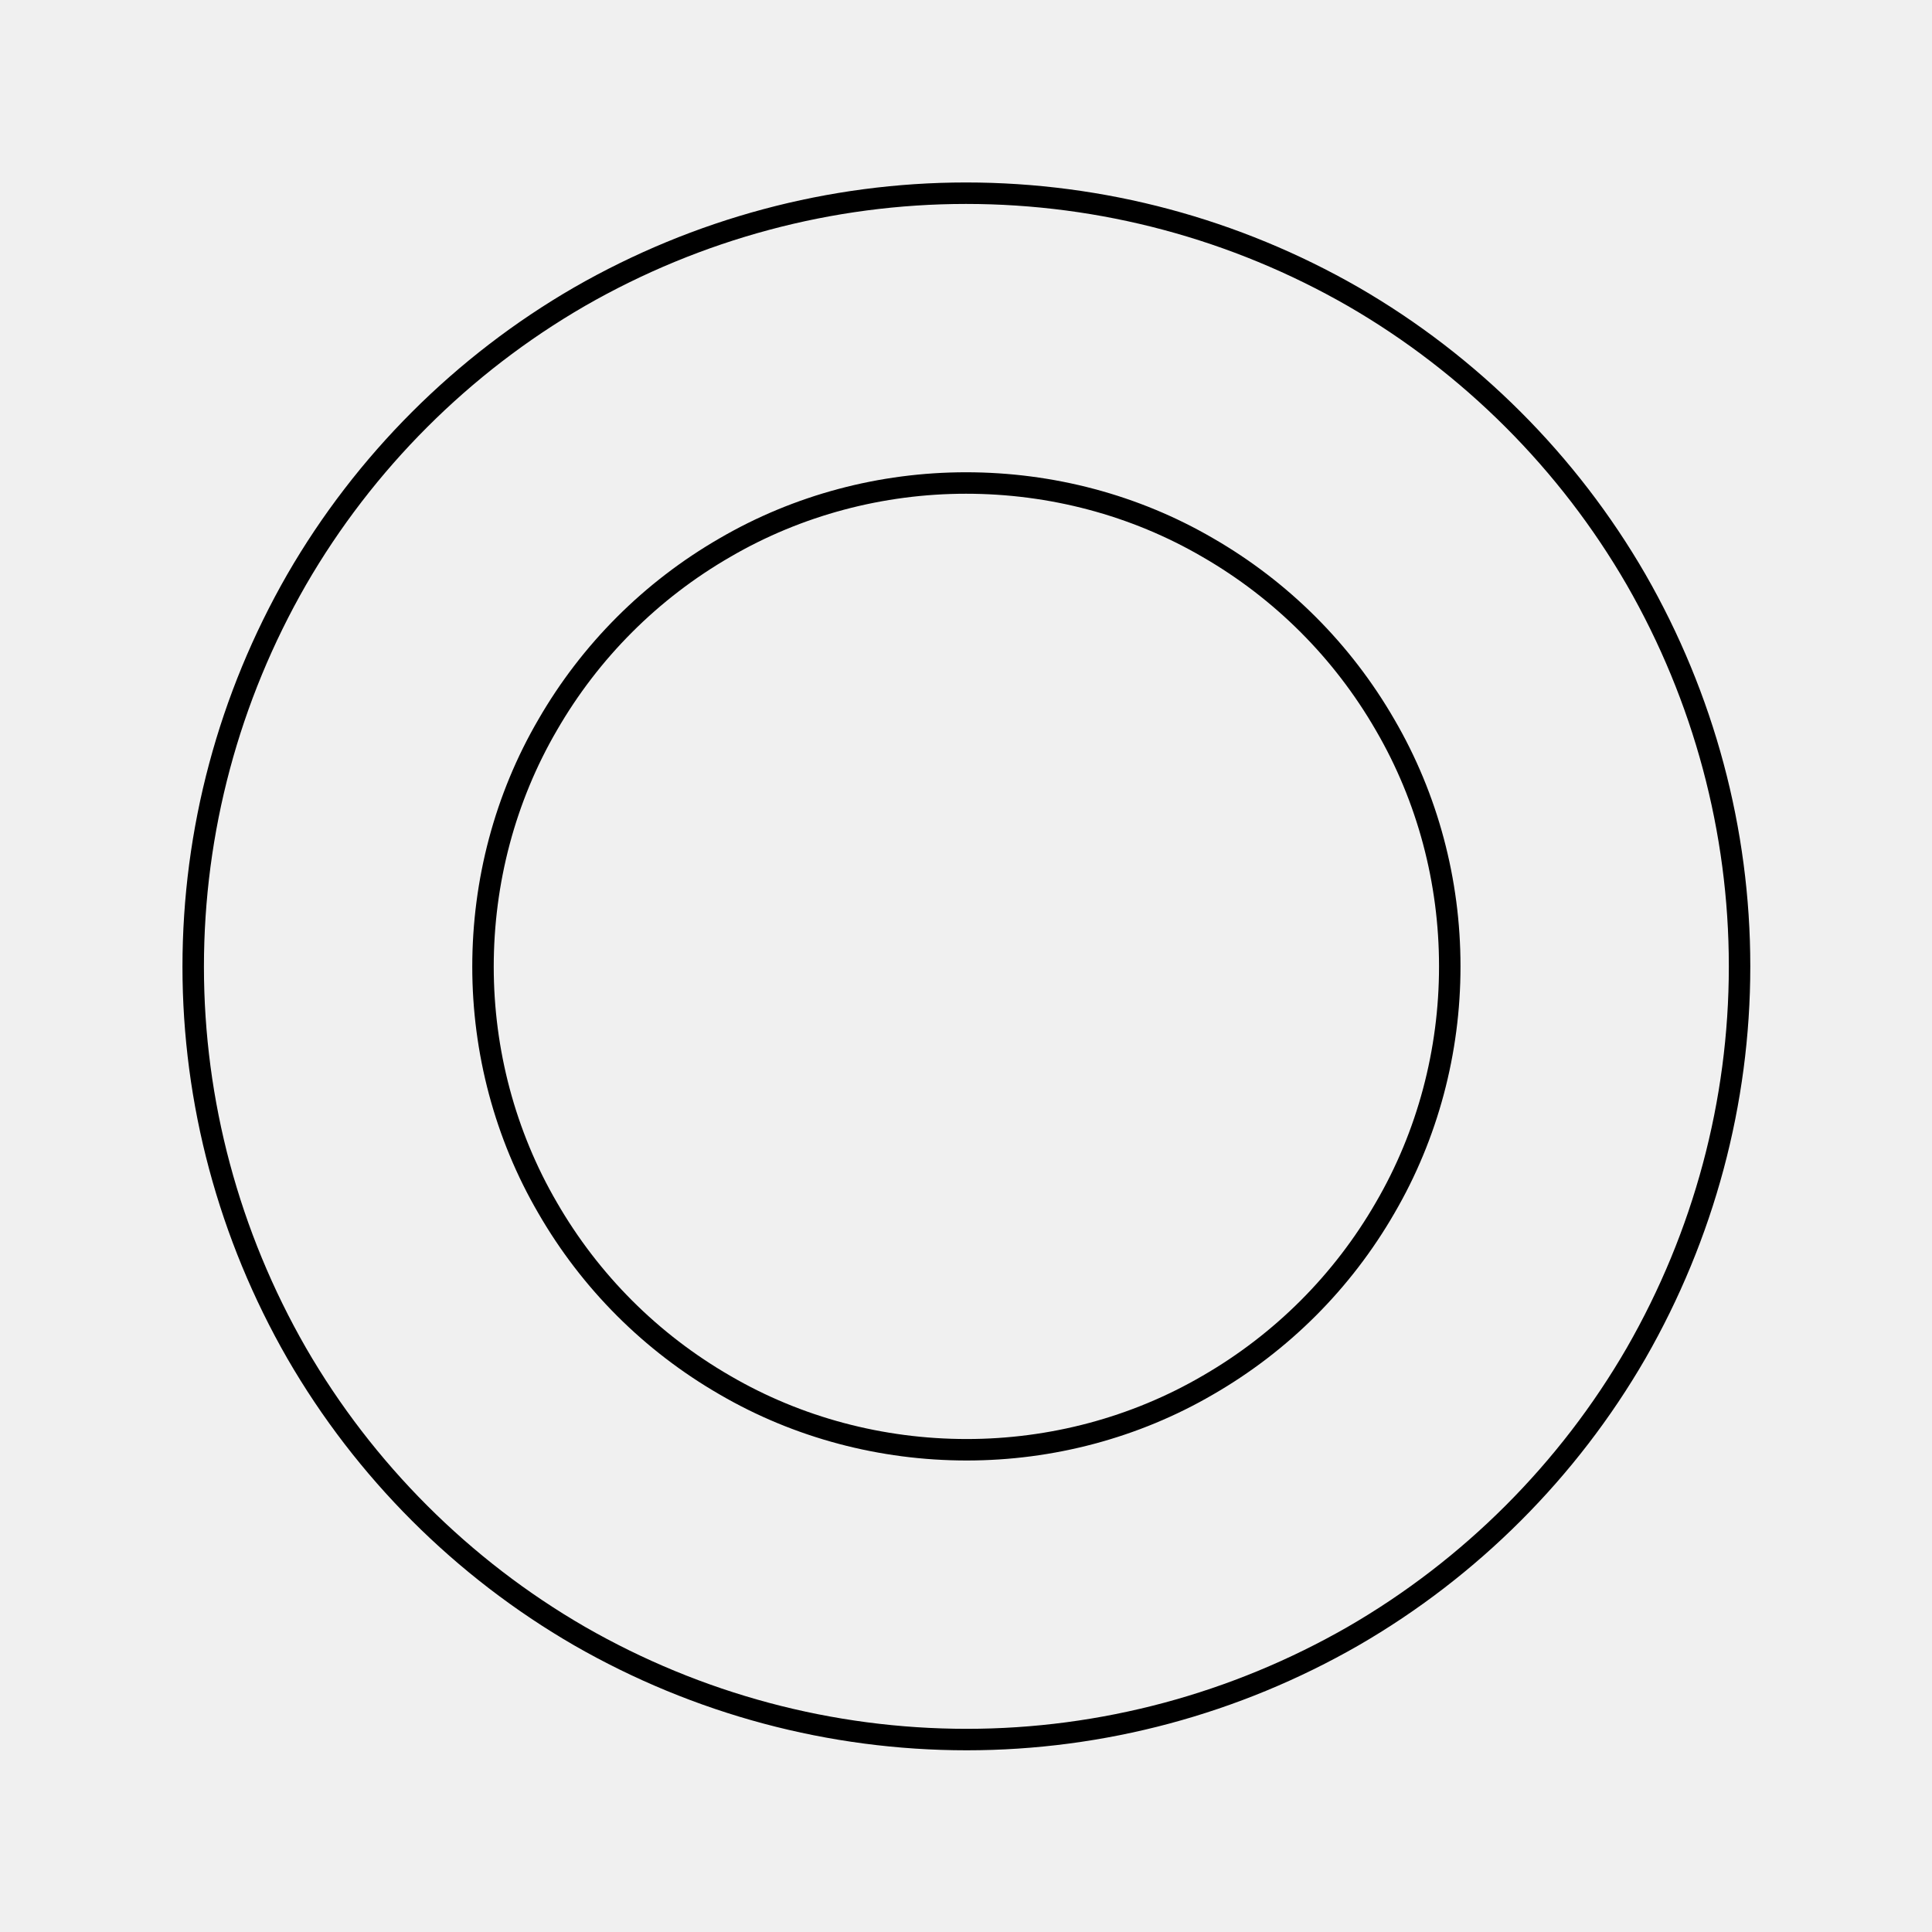
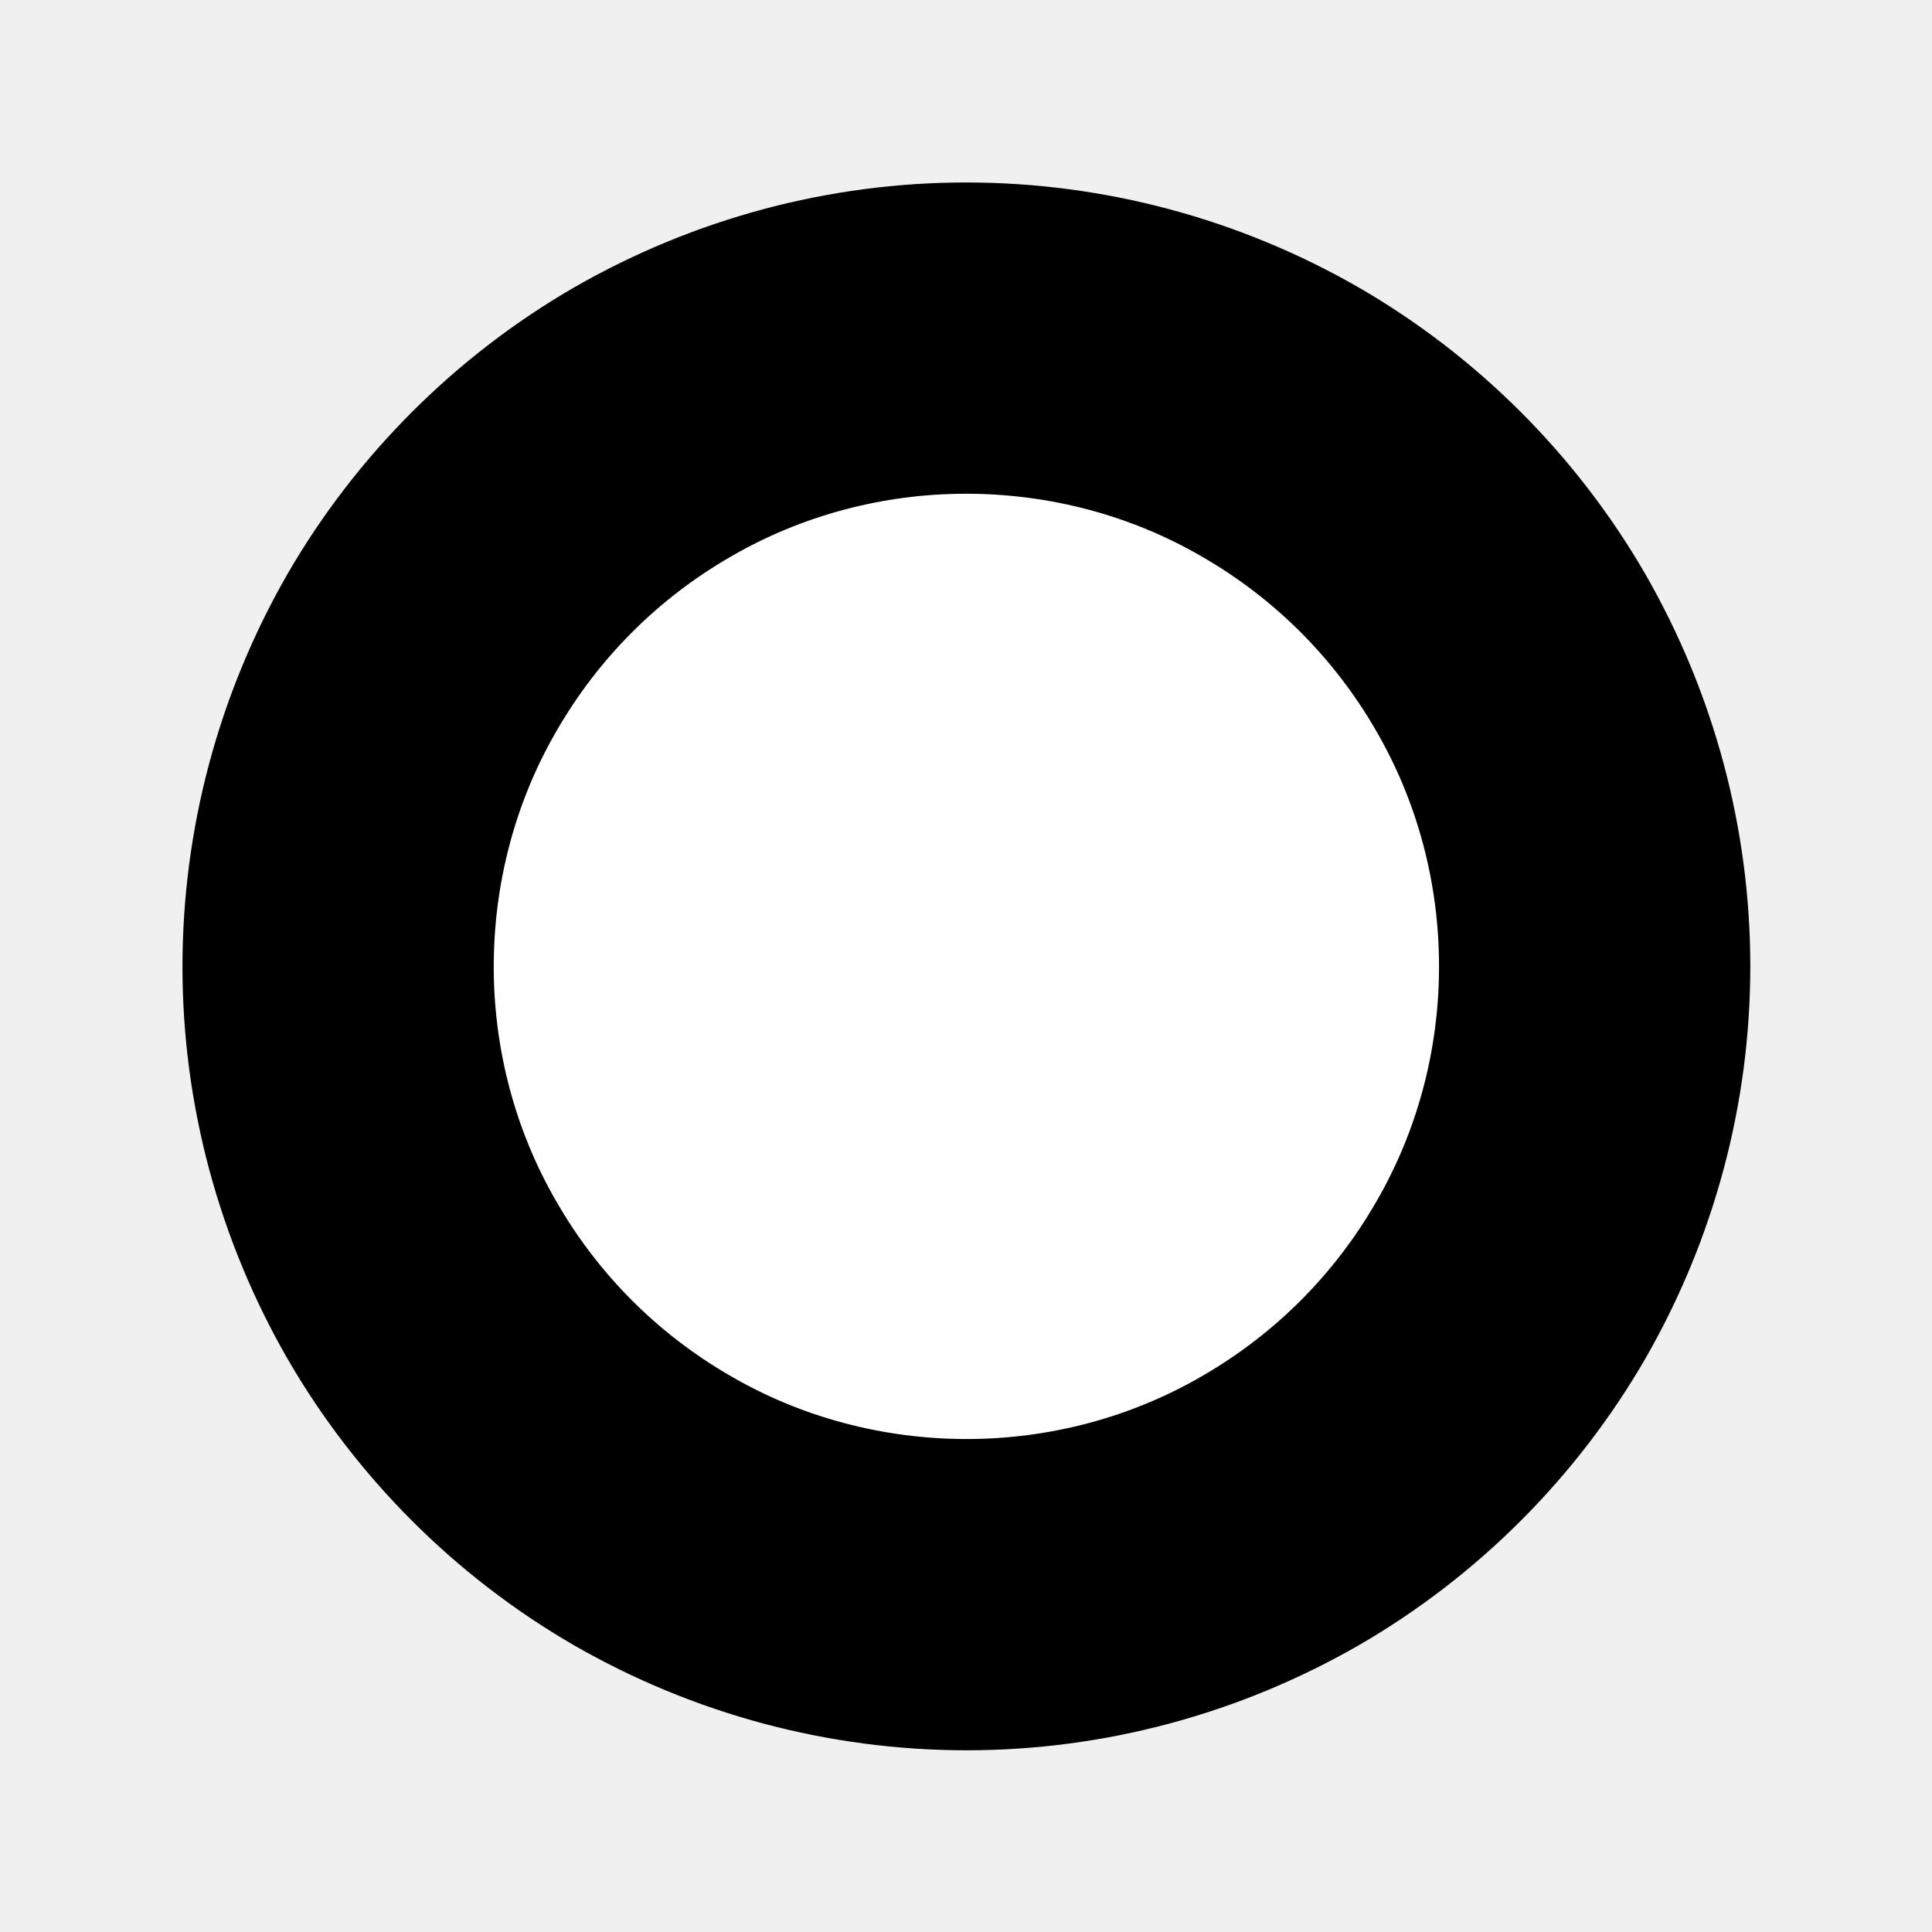
<svg xmlns="http://www.w3.org/2000/svg" xmlns:ns1="http://xml.openoffice.org/svg/export" version="1.2" width="25.4mm" height="25.4mm" viewBox="0 0 2540 2540" preserveAspectRatio="xMidYMid" fill-rule="evenodd" stroke-width="28.222" stroke-linejoin="round" xml:space="preserve">
  <defs class="ClipPathGroup">
    <clipPath id="presentation_clip_path" clipPathUnits="userSpaceOnUse">
      <rect x="0" y="0" width="2540" height="2540" />
    </clipPath>
    <clipPath id="presentation_clip_path_shrink" clipPathUnits="userSpaceOnUse">
      <rect x="2" y="2" width="2535" height="2535" />
    </clipPath>
  </defs>
  <defs class="TextShapeIndex">
    <g ns1:slide="id1" ns1:id-list="id3 id4" />
  </defs>
  <defs class="EmbeddedBulletChars">
    <g id="bullet-char-template-57356" transform="scale(0.0004882812,-0.0004882812)">
      <path d="M 580,1141 L 1163,571 580,0 -4,571 580,1141 Z" />
    </g>
    <g id="bullet-char-template-57354" transform="scale(0.0004882812,-0.0004882812)">
      <path d="M 8,1128 L 1137,1128 1137,0 8,0 8,1128 Z" />
    </g>
    <g id="bullet-char-template-10146" transform="scale(0.0004882812,-0.0004882812)">
      <path d="M 174,0 L 602,739 174,1481 1456,739 174,0 Z M 1358,739 L 309,1346 659,739 1358,739 Z" />
    </g>
    <g id="bullet-char-template-10132" transform="scale(0.0004882812,-0.0004882812)">
      <path d="M 2015,739 L 1276,0 717,0 1260,543 174,543 174,936 1260,936 717,1481 1274,1481 2015,739 Z" />
    </g>
    <g id="bullet-char-template-10007" transform="scale(0.0004882812,-0.0004882812)">
      <path d="M 0,-2 C -7,14 -16,27 -25,37 L 356,567 C 262,823 215,952 215,954 215,979 228,992 255,992 264,992 276,990 289,987 310,991 331,999 354,1012 L 381,999 492,748 772,1049 836,1024 860,1049 C 881,1039 901,1025 922,1006 886,937 835,863 770,784 769,783 710,716 594,584 L 774,223 C 774,196 753,168 711,139 L 727,119 C 717,90 699,76 672,76 641,76 570,178 457,381 L 164,-76 C 142,-110 111,-127 72,-127 30,-127 9,-110 8,-76 1,-67 -2,-52 -2,-32 -2,-23 -1,-13 0,-2 Z" />
    </g>
    <g id="bullet-char-template-10004" transform="scale(0.0004882812,-0.0004882812)">
      <path d="M 285,-33 C 182,-33 111,30 74,156 52,228 41,333 41,471 41,549 55,616 82,672 116,743 169,778 240,778 293,778 328,747 346,684 L 369,508 C 377,444 397,411 428,410 L 1163,1116 C 1174,1127 1196,1133 1229,1133 1271,1133 1292,1118 1292,1087 L 1292,965 C 1292,929 1282,901 1262,881 L 442,47 C 390,-6 338,-33 285,-33 Z" />
    </g>
    <g id="bullet-char-template-9679" transform="scale(0.0004882812,-0.0004882812)">
      <path d="M 813,0 C 632,0 489,54 383,161 276,268 223,411 223,592 223,773 276,916 383,1023 489,1130 632,1184 813,1184 992,1184 1136,1130 1245,1023 1353,916 1407,772 1407,592 1407,412 1353,268 1245,161 1136,54 992,0 813,0 Z" />
    </g>
    <g id="bullet-char-template-8226" transform="scale(0.0004882812,-0.0004882812)">
      <path d="M 346,457 C 273,457 209,483 155,535 101,586 74,649 74,723 74,796 101,859 155,911 209,963 273,989 346,989 419,989 480,963 531,910 582,859 608,796 608,723 608,648 583,586 532,535 482,483 420,457 346,457 Z" />
    </g>
    <g id="bullet-char-template-8211" transform="scale(0.0004882812,-0.0004882812)">
      <path d="M -4,459 L 1135,459 1135,606 -4,606 -4,459 Z" />
    </g>
    <g id="bullet-char-template-61548" transform="scale(0.0004882812,-0.0004882812)">
      <path d="M 173,740 C 173,903 231,1043 346,1159 462,1274 601,1332 765,1332 928,1332 1067,1274 1183,1159 1299,1043 1357,903 1357,740 1357,577 1299,437 1183,322 1067,206 928,148 765,148 601,148 462,206 346,322 231,437 173,577 173,740 Z" />
    </g>
  </defs>
  <g>
    <g id="id2" class="Master_Slide">
      <g id="bg-id2" class="Background" />
      <g id="bo-id2" class="BackgroundObjects" />
    </g>
  </g>
  <g class="SlideGroup">
    <g>
      <g id="container-id1">
        <g id="id1" class="Slide" clip-path="url(#presentation_clip_path)">
          <g class="Page">
            <g class="com.sun.star.drawing.CustomShape">
              <g id="id3">
                <rect class="BoundingBox" stroke="none" fill="none" x="253" y="253" width="2036" height="2036" />
-                 <path fill="none" stroke="rgb(0,0,0)" d="M 2287,1271 C 2287,1449 2240,1624 2151,1779 2062,1933 1933,2062 1779,2151 1624,2240 1449,2287 1271,2287 1092,2287 917,2240 762,2151 608,2062 479,1933 390,1779 301,1624 254,1449 254,1271 254,1092 301,917 390,762 479,608 608,479 762,390 917,301 1092,254 1270,254 1449,254 1624,301 1779,390 1933,479 2062,608 2151,762 2240,917 2287,1092 2287,1270 L 2287,1271 Z" />
+                 <path fill="#000000" stroke="rgb(0,0,0)" d="M 2287,1271 C 2287,1449 2240,1624 2151,1779 2062,1933 1933,2062 1779,2151 1624,2240 1449,2287 1271,2287 1092,2287 917,2240 762,2151 608,2062 479,1933 390,1779 301,1624 254,1449 254,1271 254,1092 301,917 390,762 479,608 608,479 762,390 917,301 1092,254 1270,254 1449,254 1624,301 1779,390 1933,479 2062,608 2151,762 2240,917 2287,1092 2287,1270 L 2287,1271 Z" />
              </g>
            </g>
            <g class="com.sun.star.drawing.CustomShape">
              <g id="id4">
                <rect class="BoundingBox" stroke="none" fill="none" x="634" y="634" width="1274" height="1274" />
-                 <path fill="none" stroke="rgb(0,0,0)" d="M 1906,1271 C 1906,1382 1877,1492 1821,1588 1765,1685 1685,1765 1588,1821 1492,1877 1382,1906 1271,1906 1159,1906 1049,1877 953,1821 856,1765 776,1685 720,1588 664,1492 635,1382 635,1271 635,1159 664,1049 720,953 776,856 856,776 953,720 1049,664 1159,635 1270,635 1382,635 1492,664 1588,720 1685,776 1765,856 1821,953 1877,1049 1906,1159 1906,1270 L 1906,1271 Z" />
+                 <path fill="#FFFFFF" stroke="rgb(0,0,0)" d="M 1906,1271 C 1906,1382 1877,1492 1821,1588 1765,1685 1685,1765 1588,1821 1492,1877 1382,1906 1271,1906 1159,1906 1049,1877 953,1821 856,1765 776,1685 720,1588 664,1492 635,1382 635,1271 635,1159 664,1049 720,953 776,856 856,776 953,720 1049,664 1159,635 1270,635 1382,635 1492,664 1588,720 1685,776 1765,856 1821,953 1877,1049 1906,1159 1906,1270 L 1906,1271 Z" />
              </g>
            </g>
          </g>
        </g>
      </g>
    </g>
  </g>
</svg>
